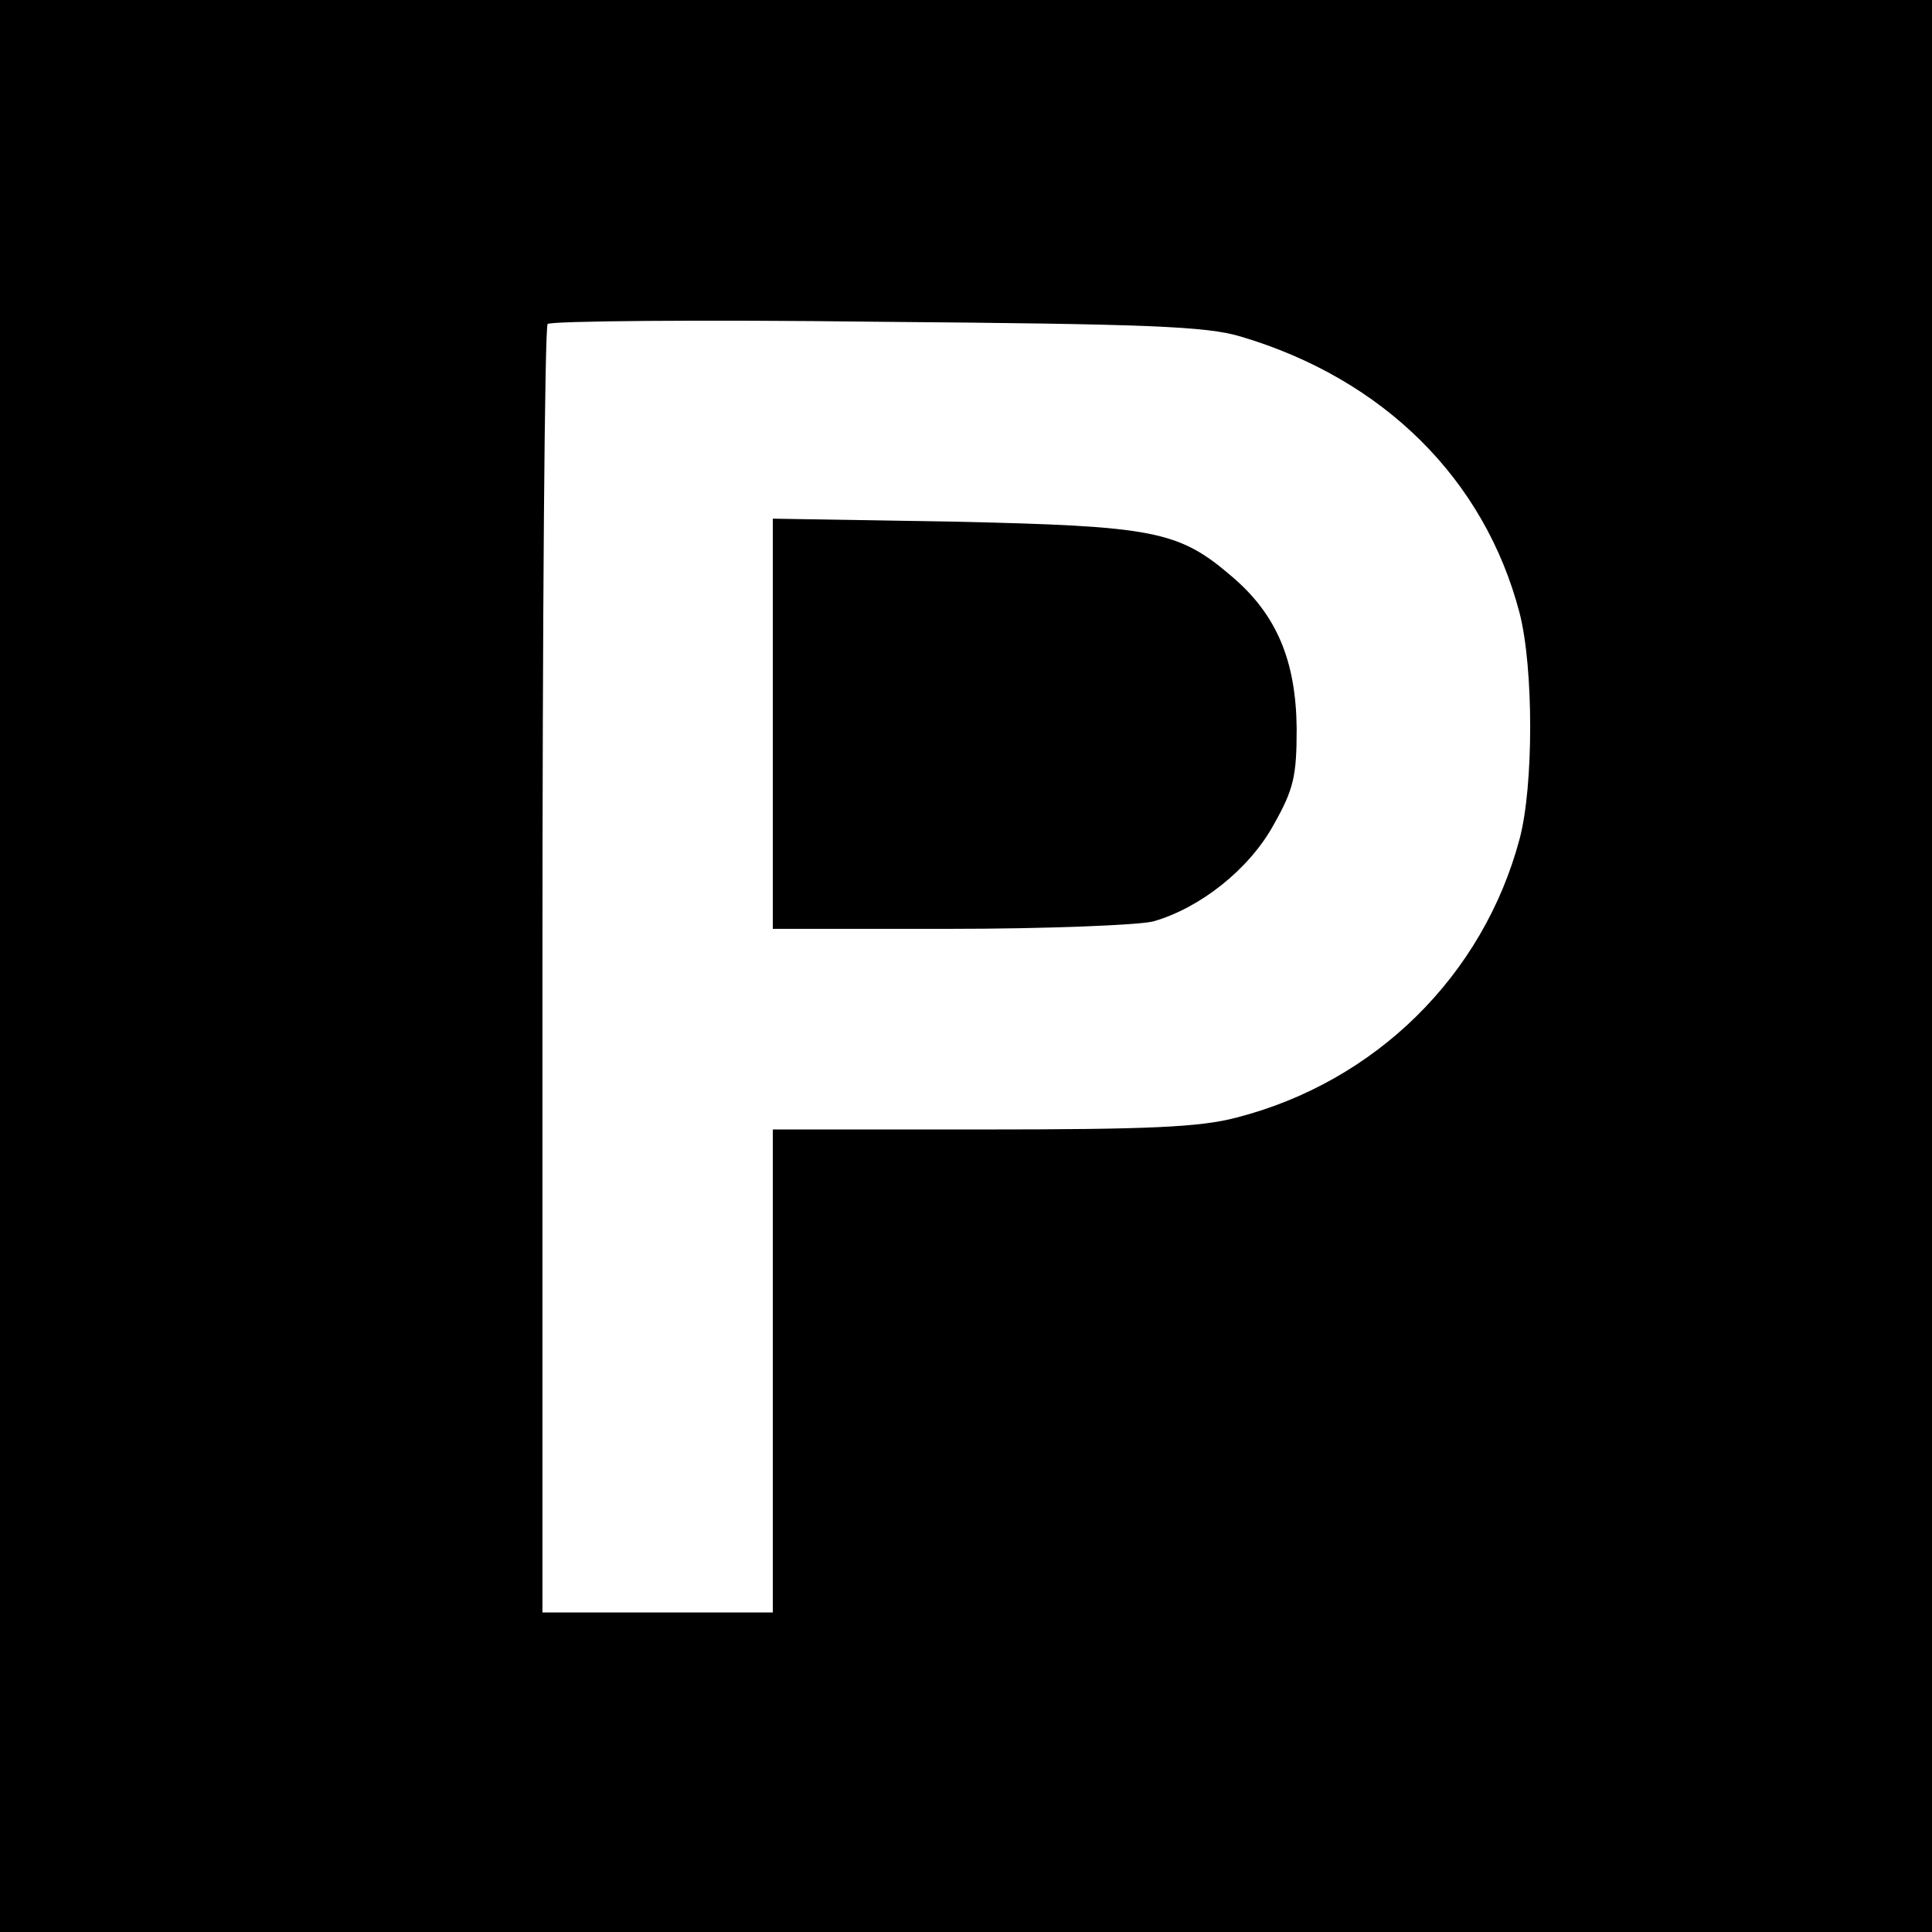
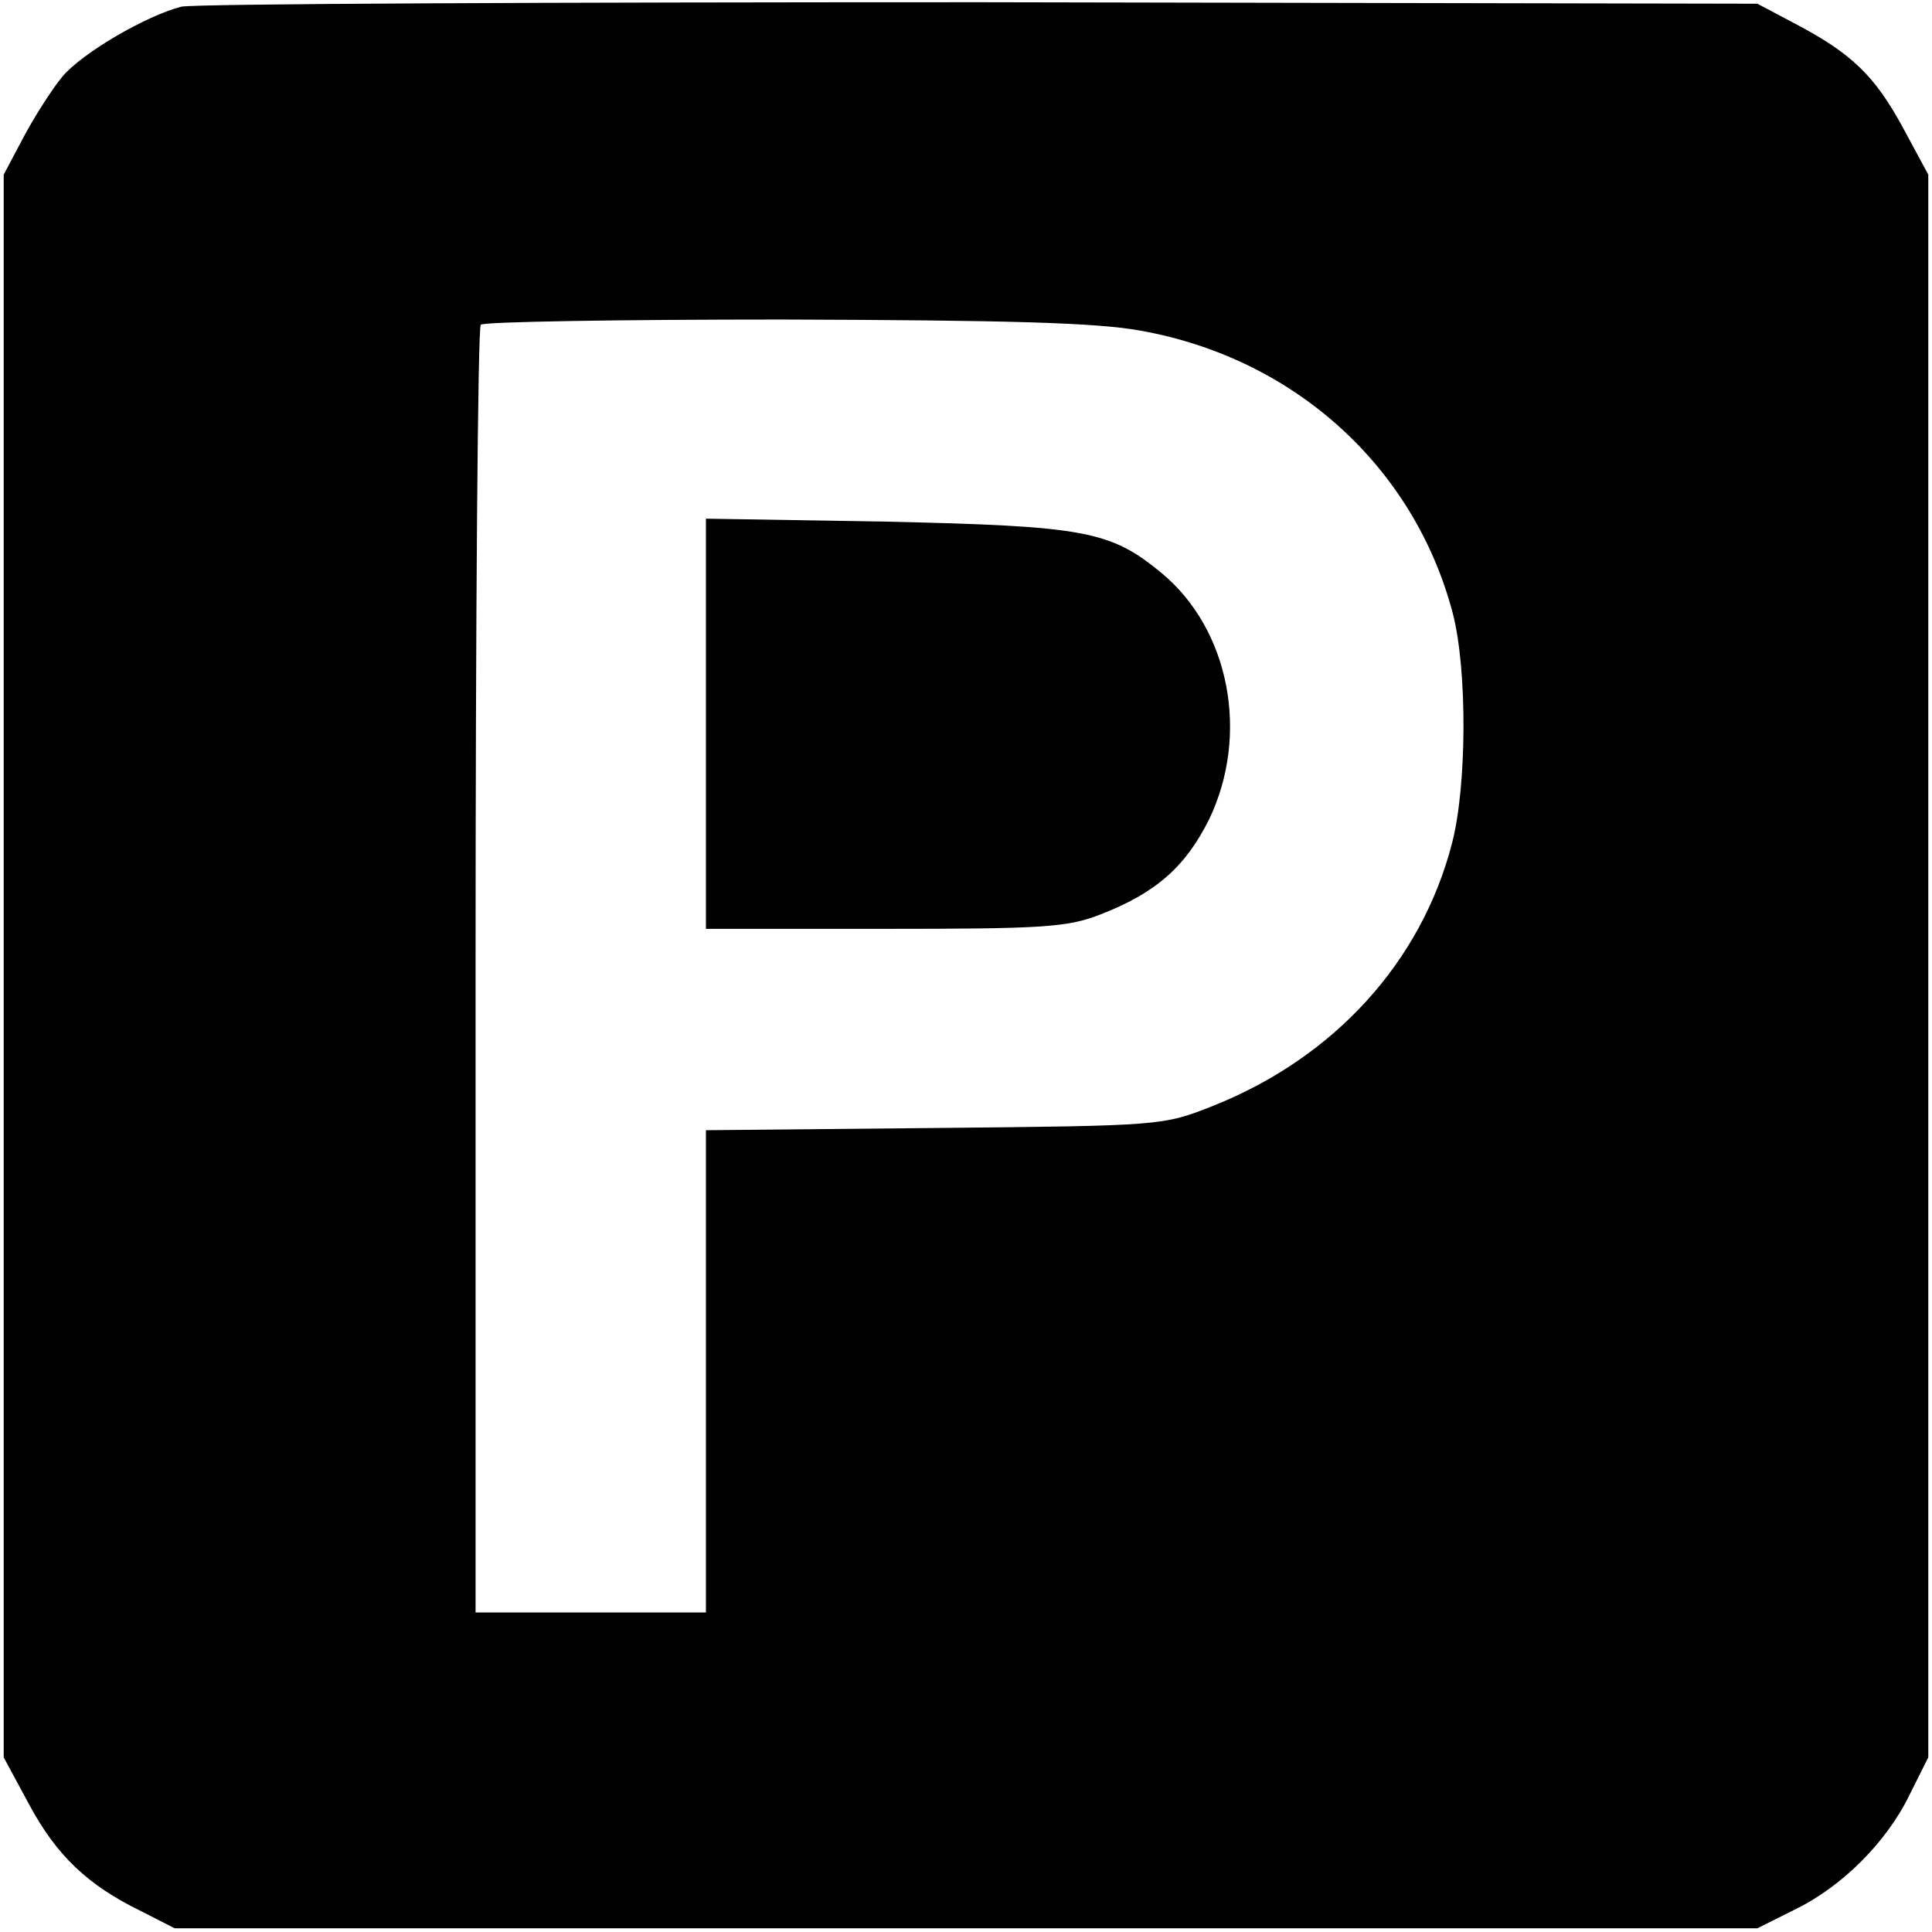
<svg xmlns="http://www.w3.org/2000/svg" version="1.0" width="260pt" height="260pt" viewBox="0 0 260 260" preserveAspectRatio="xMidYMid meet">
  <g transform="translate(0,260) scale(0.1,-0.1)" fill="#000000" stroke="none">
-     <path d="M0 1300 l0 -1300 1300 0 1300 0 0 1300 0 1300 -1300 0 -1300 0 0 -1300z m1670 847 c192 -57 328 -192 375 -372 19 -74 19 -233 0 -304 -49 -184 -194 -327 -381 -375 -49 -13 -119 -16 -343 -16 l-281 0 0 -325 0 -325 -155 0 -155 0 0 863 c0 475 3 867 7 871 4 4 204 6 443 3 364 -3 444 -6 490 -20z" />
-     <path d="M1040 1626 l0 -276 238 0 c130 0 254 5 274 10 63 18 129 70 162 130 27 48 31 65 31 130 -1 91 -27 153 -87 204 -72 62 -105 68 -375 74 l-243 4 0 -276z" />
+     <path d="M244 2591 c-47 -12 -133 -62 -160 -94 -14 -17 -37 -53 -52 -81 l-27 -51 0 -1065 0 -1065 34 -63 c37 -69 79 -109 151 -144 l45 -23 1065 0 1065 0 50 25 c64 31 124 91 155 155 l25 50 0 1065 0 1065 -34 63 c-38 70 -69 100 -145 140 l-51 27 -1045 2 c-575 0 -1059 -2 -1076 -6z m1291 -436 c207 -37 368 -183 420 -380 20 -77 19 -234 -1 -310 -41 -159 -158 -288 -321 -353 -68 -27 -69 -27 -375 -30 l-308 -3 0 -325 0 -324 -155 0 -155 0 0 863 c0 475 3 867 7 870 3 4 187 7 407 7 301 -1 421 -4 481 -15z" />
+     <path d="M950 1626 l0 -276 240 0 c213 0 246 2 290 19 75 29 115 64 147 128 55 114 28 256 -64 332 -69 57 -104 63 -370 69 l-243 4 0 -276z" />
  </g>
</svg>
